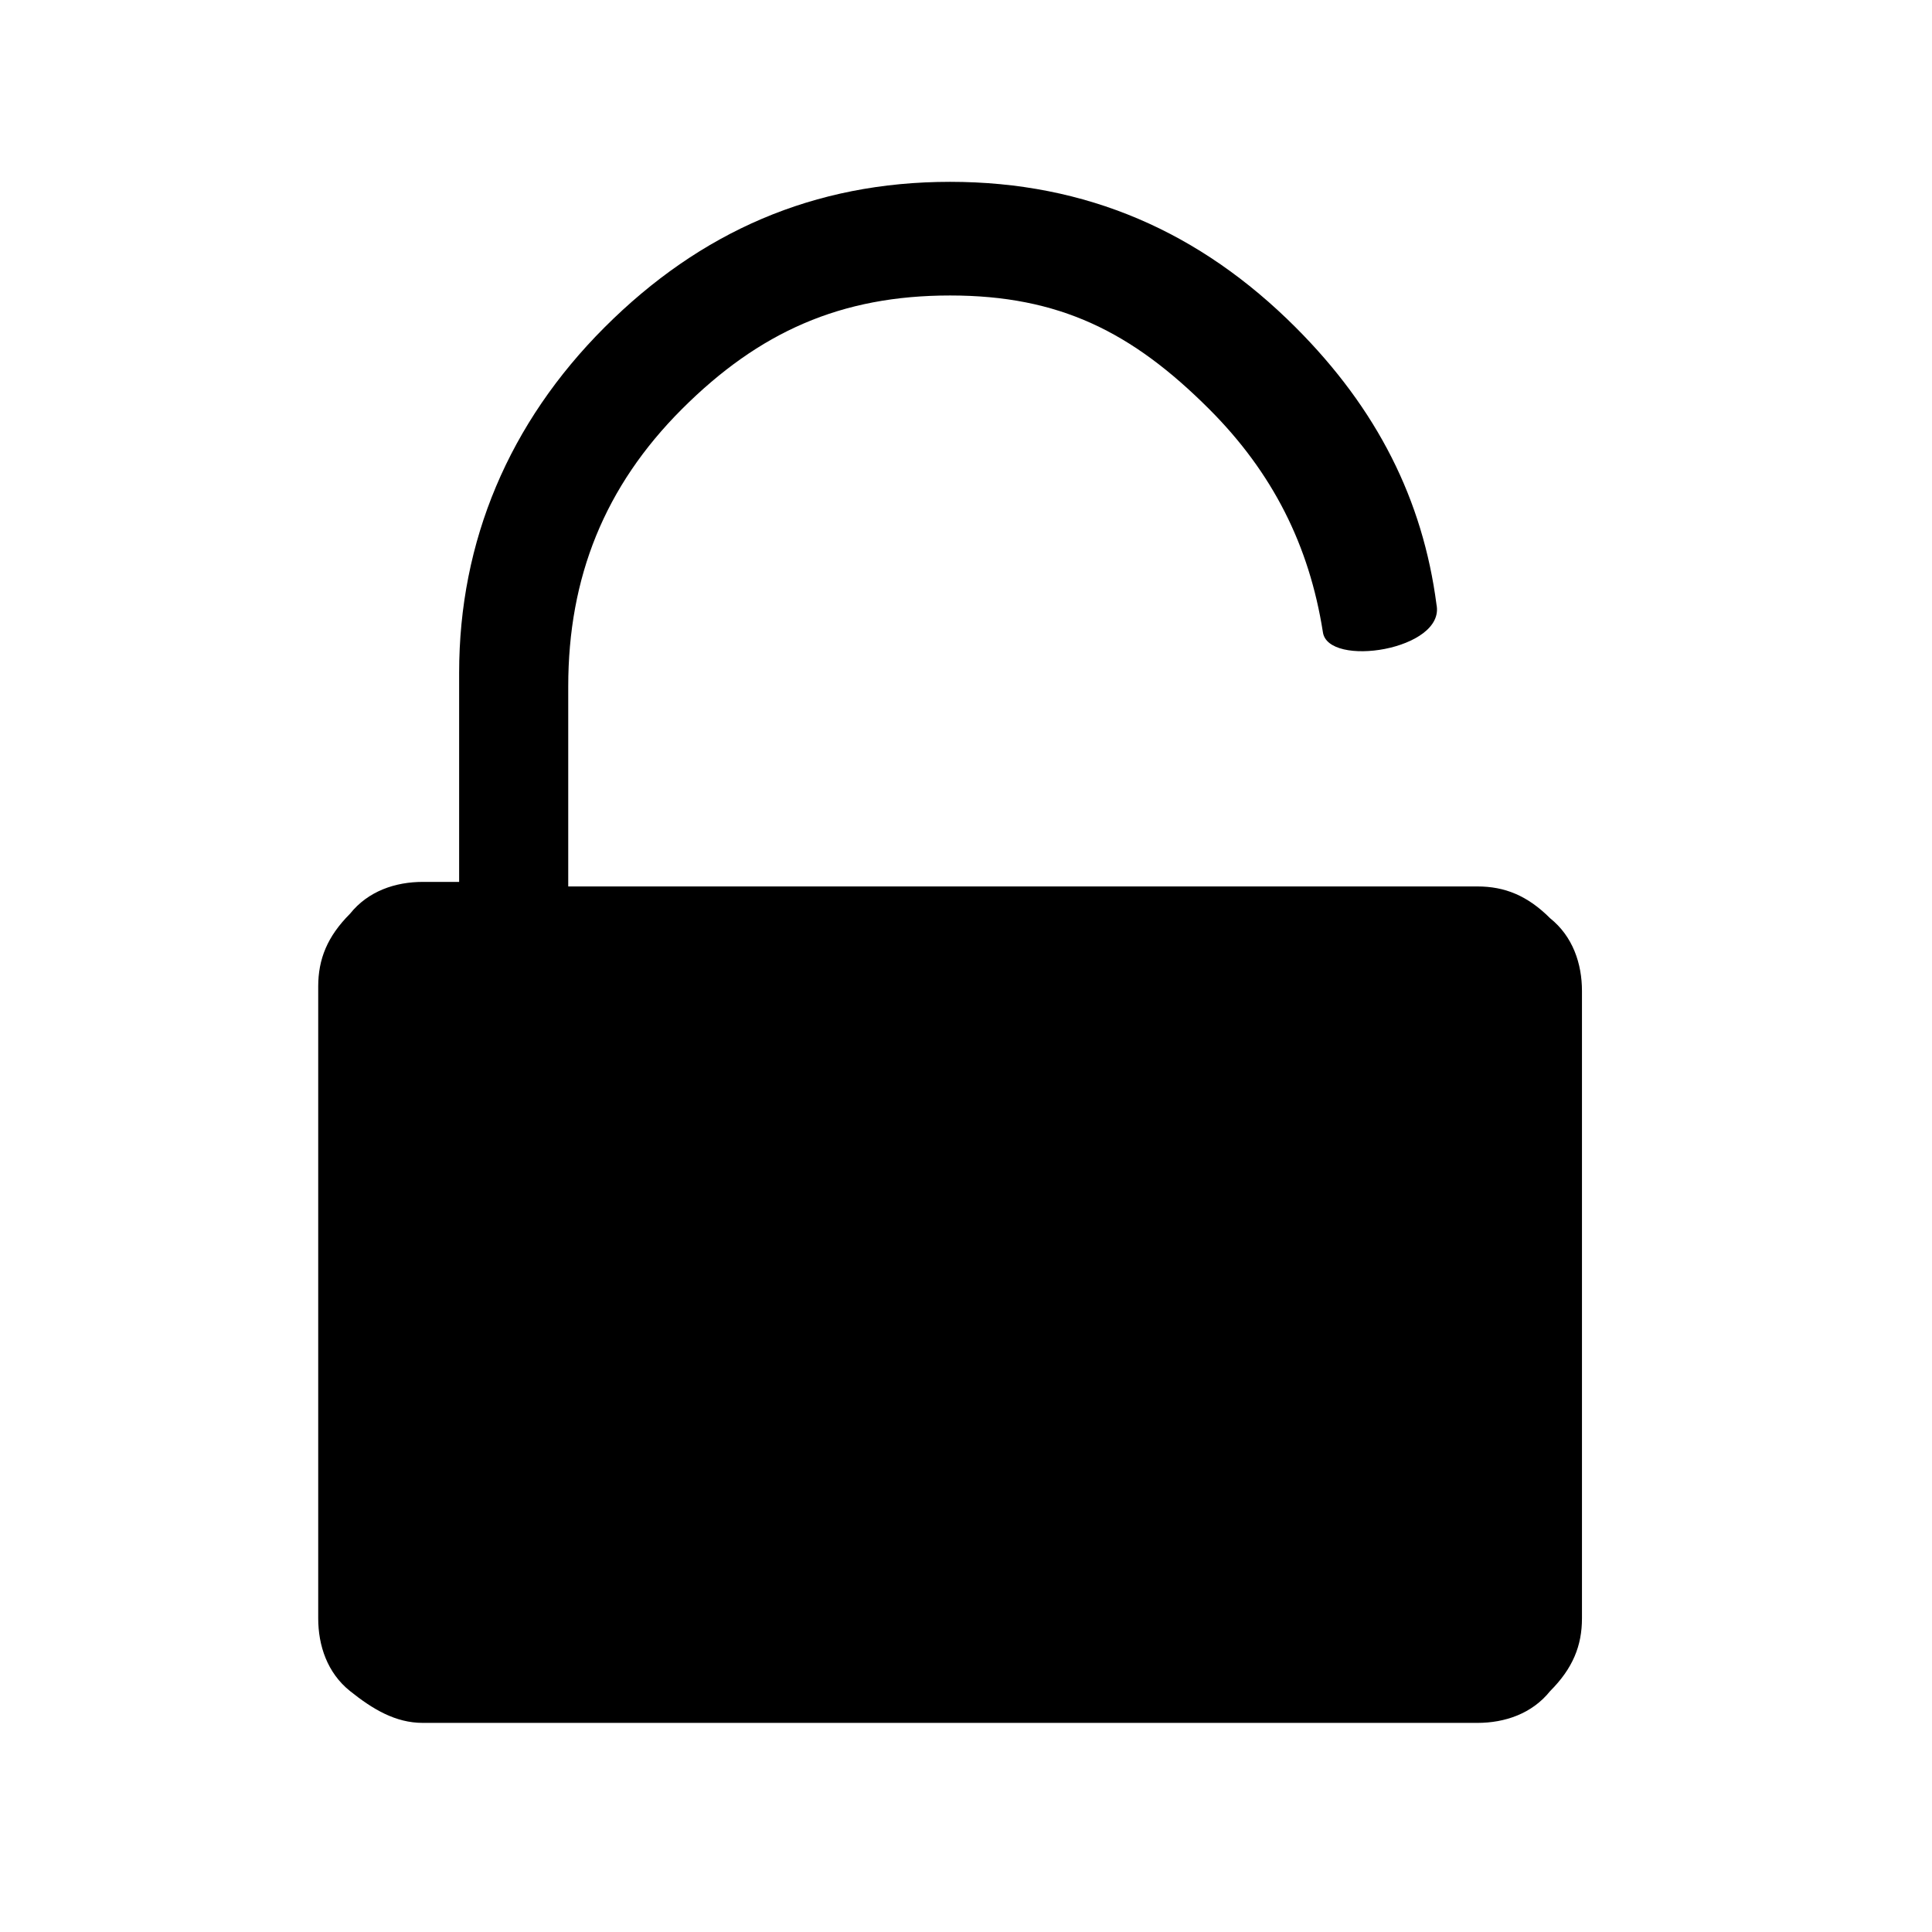
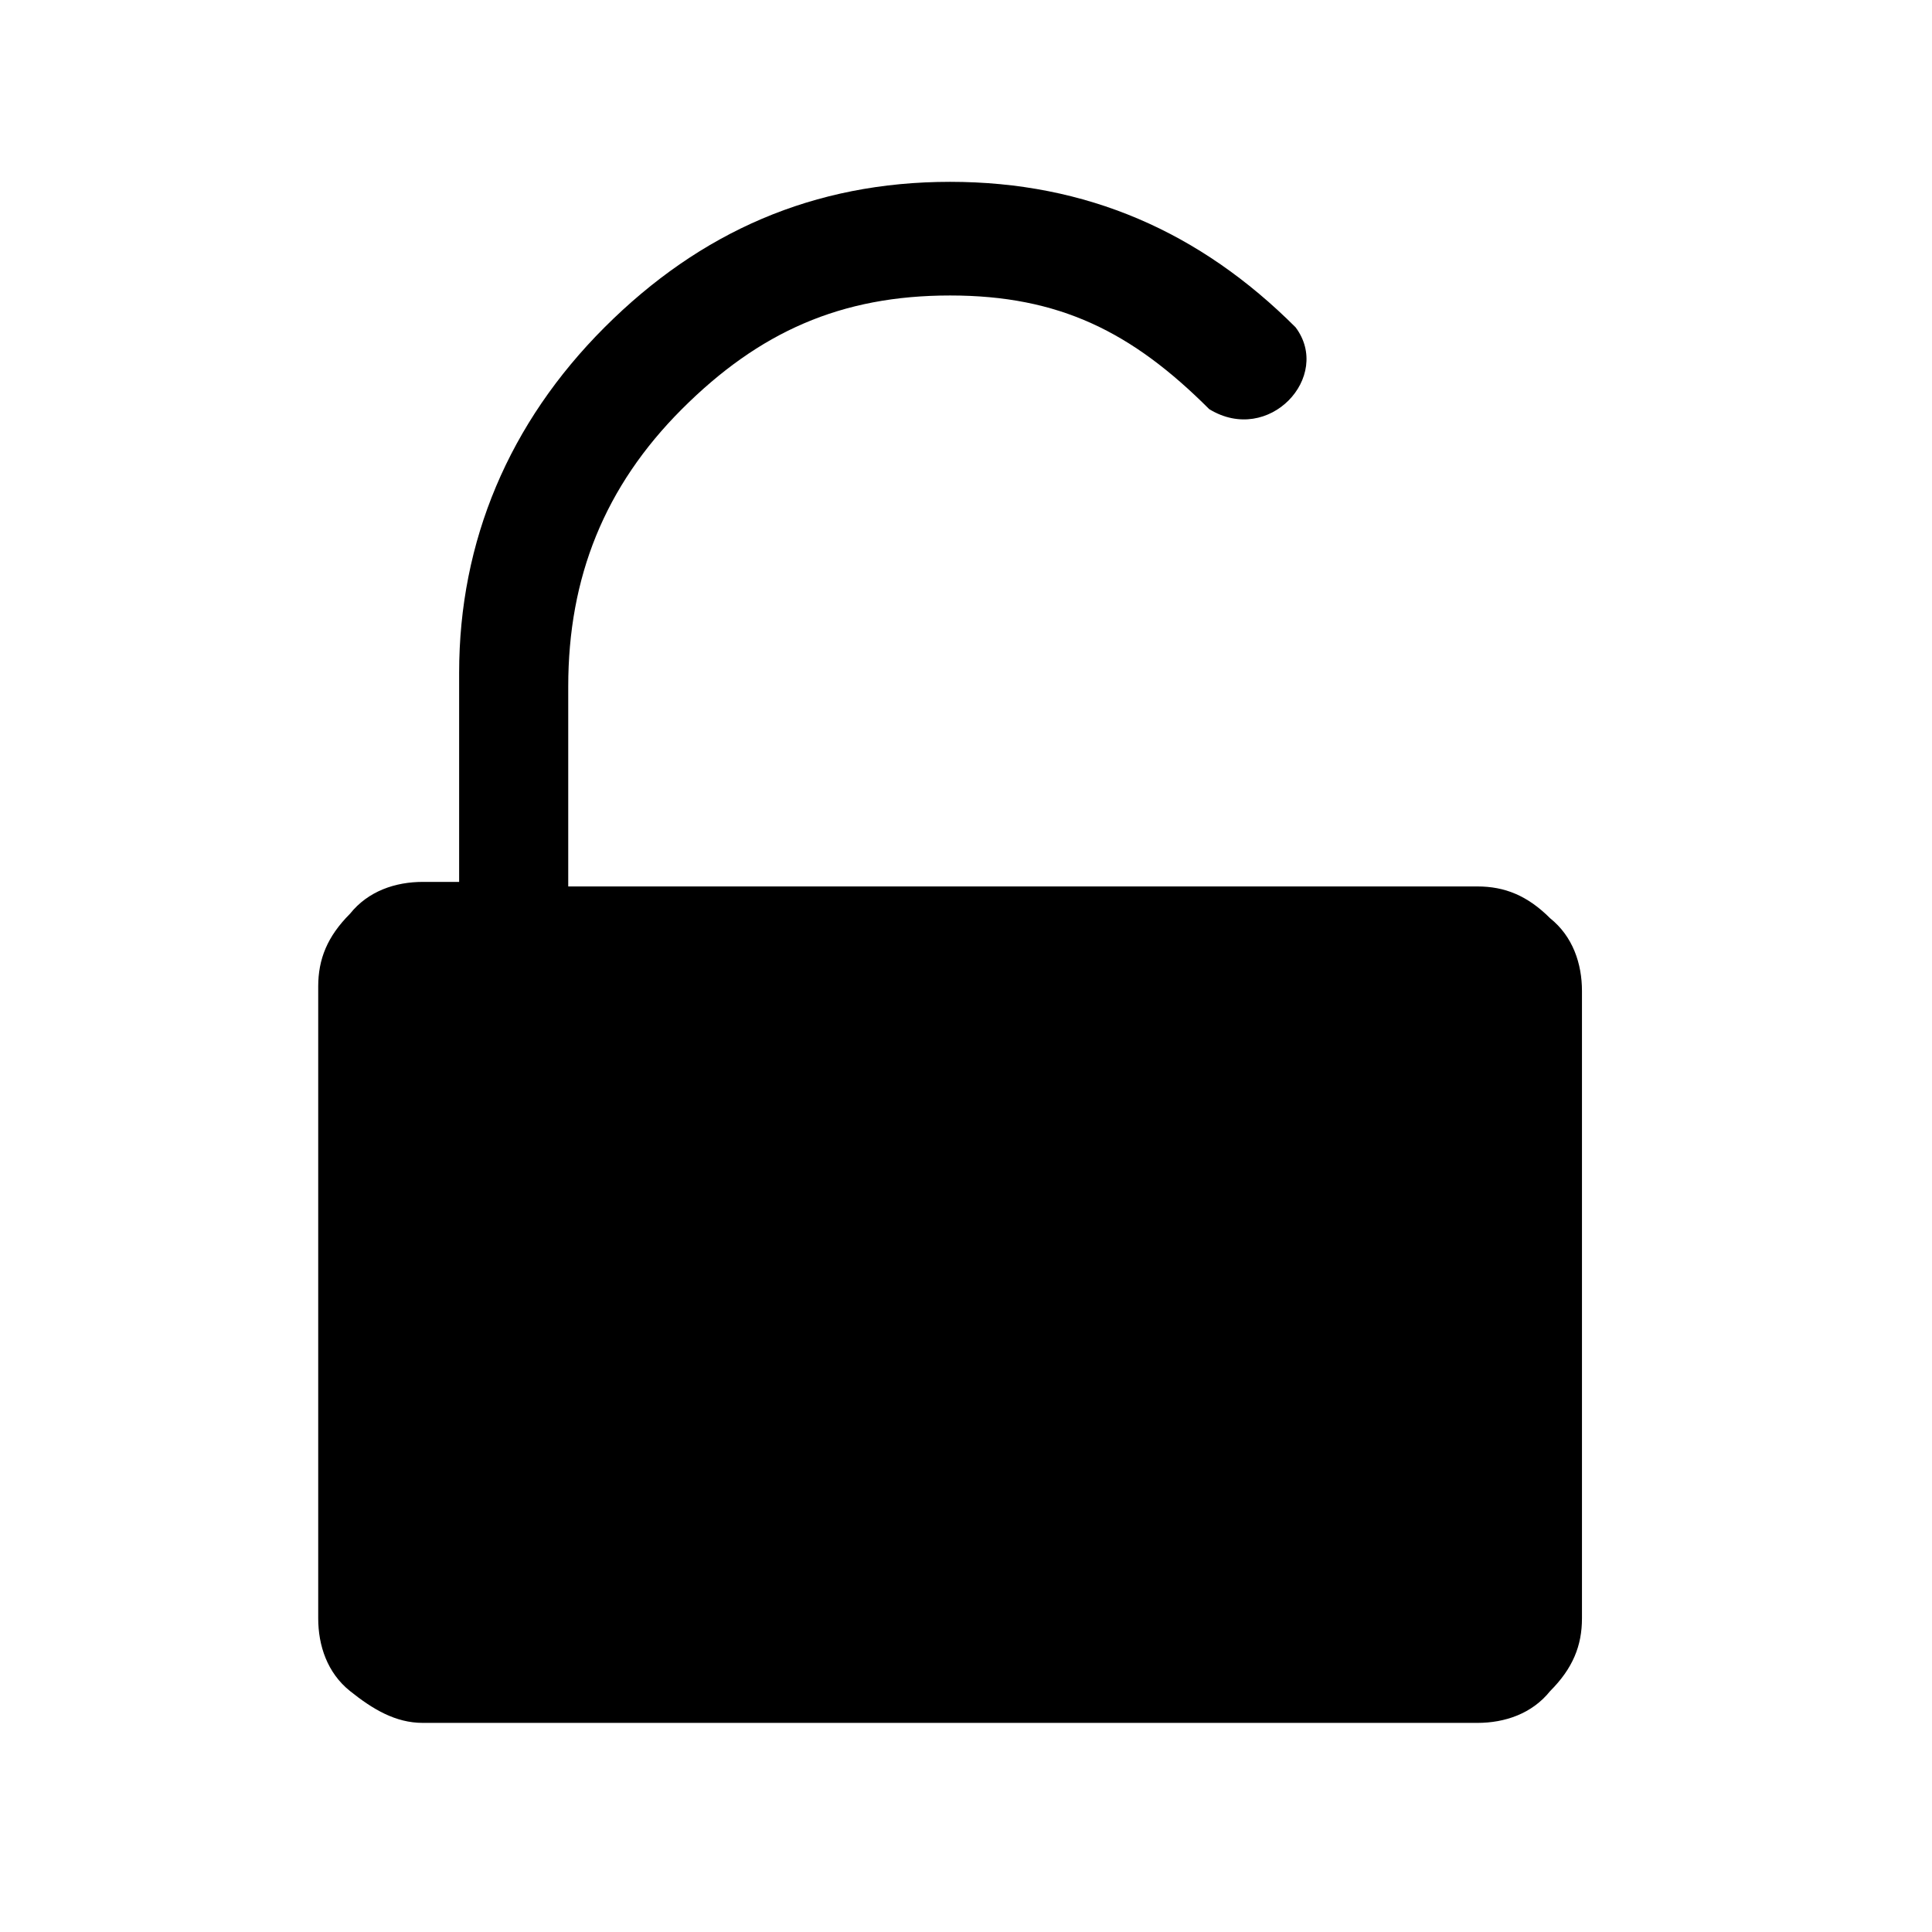
<svg xmlns="http://www.w3.org/2000/svg" version="1.1" id="Ebene_1" x="0px" y="0px" viewBox="0 0 42.5 42.5" style="enable-background:new 0 0 42.5 42.5;" xml:space="preserve">
-   <g>
-     <path d="M12.5,19.5v-4.4c0-2.4,0.8-4.4,2.5-6.1c1.7-1.7,3.5-2.5,5.9-2.5s4,0.8,5.7,2.5c1.4,1.4,2.2,3,2.5,4.9   c0.1,0.8,2.7,0.4,2.5-0.6c-0.3-2.3-1.3-4.3-3.1-6.1C26.4,5.1,23.9,4,20.9,4s-5.5,1.1-7.6,3.2s-3.2,4.7-3.2,7.6v4.6H9.3   c-0.6,0-1.2,0.2-1.6,0.7c-0.5,0.5-0.7,1-0.7,1.6v13.9c0,0.6,0.2,1.2,0.7,1.6s1,0.7,1.6,0.7h23.2c0.6,0,1.2-0.2,1.6-0.7   c0.5-0.5,0.7-1,0.7-1.6V21.8c0-0.6-0.2-1.2-0.7-1.6c-0.5-0.5-1-0.7-1.6-0.7L12.5,19.5z" />
+   <defs id="defs9" />
+   <g id="g4">
+     <path d="m 12.5,19.5 v -4.4 c 0,-2.4 0.8,-4.4 2.5,-6.1 1.7,-1.7 3.5,-2.5 5.9,-2.5 2.4,0 4,0.8 5.7,2.5 1.315,0.806 2.712,-0.719 1.9,-1.8 C 26.4,5.1 23.9,4 20.9,4 c -3,0 -5.5,1.1 -7.6,3.2 -2.1,2.1 -3.2,4.7 -3.2,7.6 v 4.6 H 9.3 c -0.6,0 -1.2,0.2 -1.6,0.7 -0.5,0.5 -0.7,1 -0.7,1.6 v 13.9 c 0,0.6 0.2,1.2 0.7,1.6 0.5,0.4 1,0.7 1.6,0.7 h 23.2 c 0.6,0 1.2,-0.2 1.6,-0.7 0.5,-0.5 0.7,-1 0.7,-1.6 V 21.8 c 0,-0.6 -0.2,-1.2 -0.7,-1.6 -0.5,-0.5 -1,-0.7 -1.6,-0.7 z" id="path2" />
  </g>
</svg>
